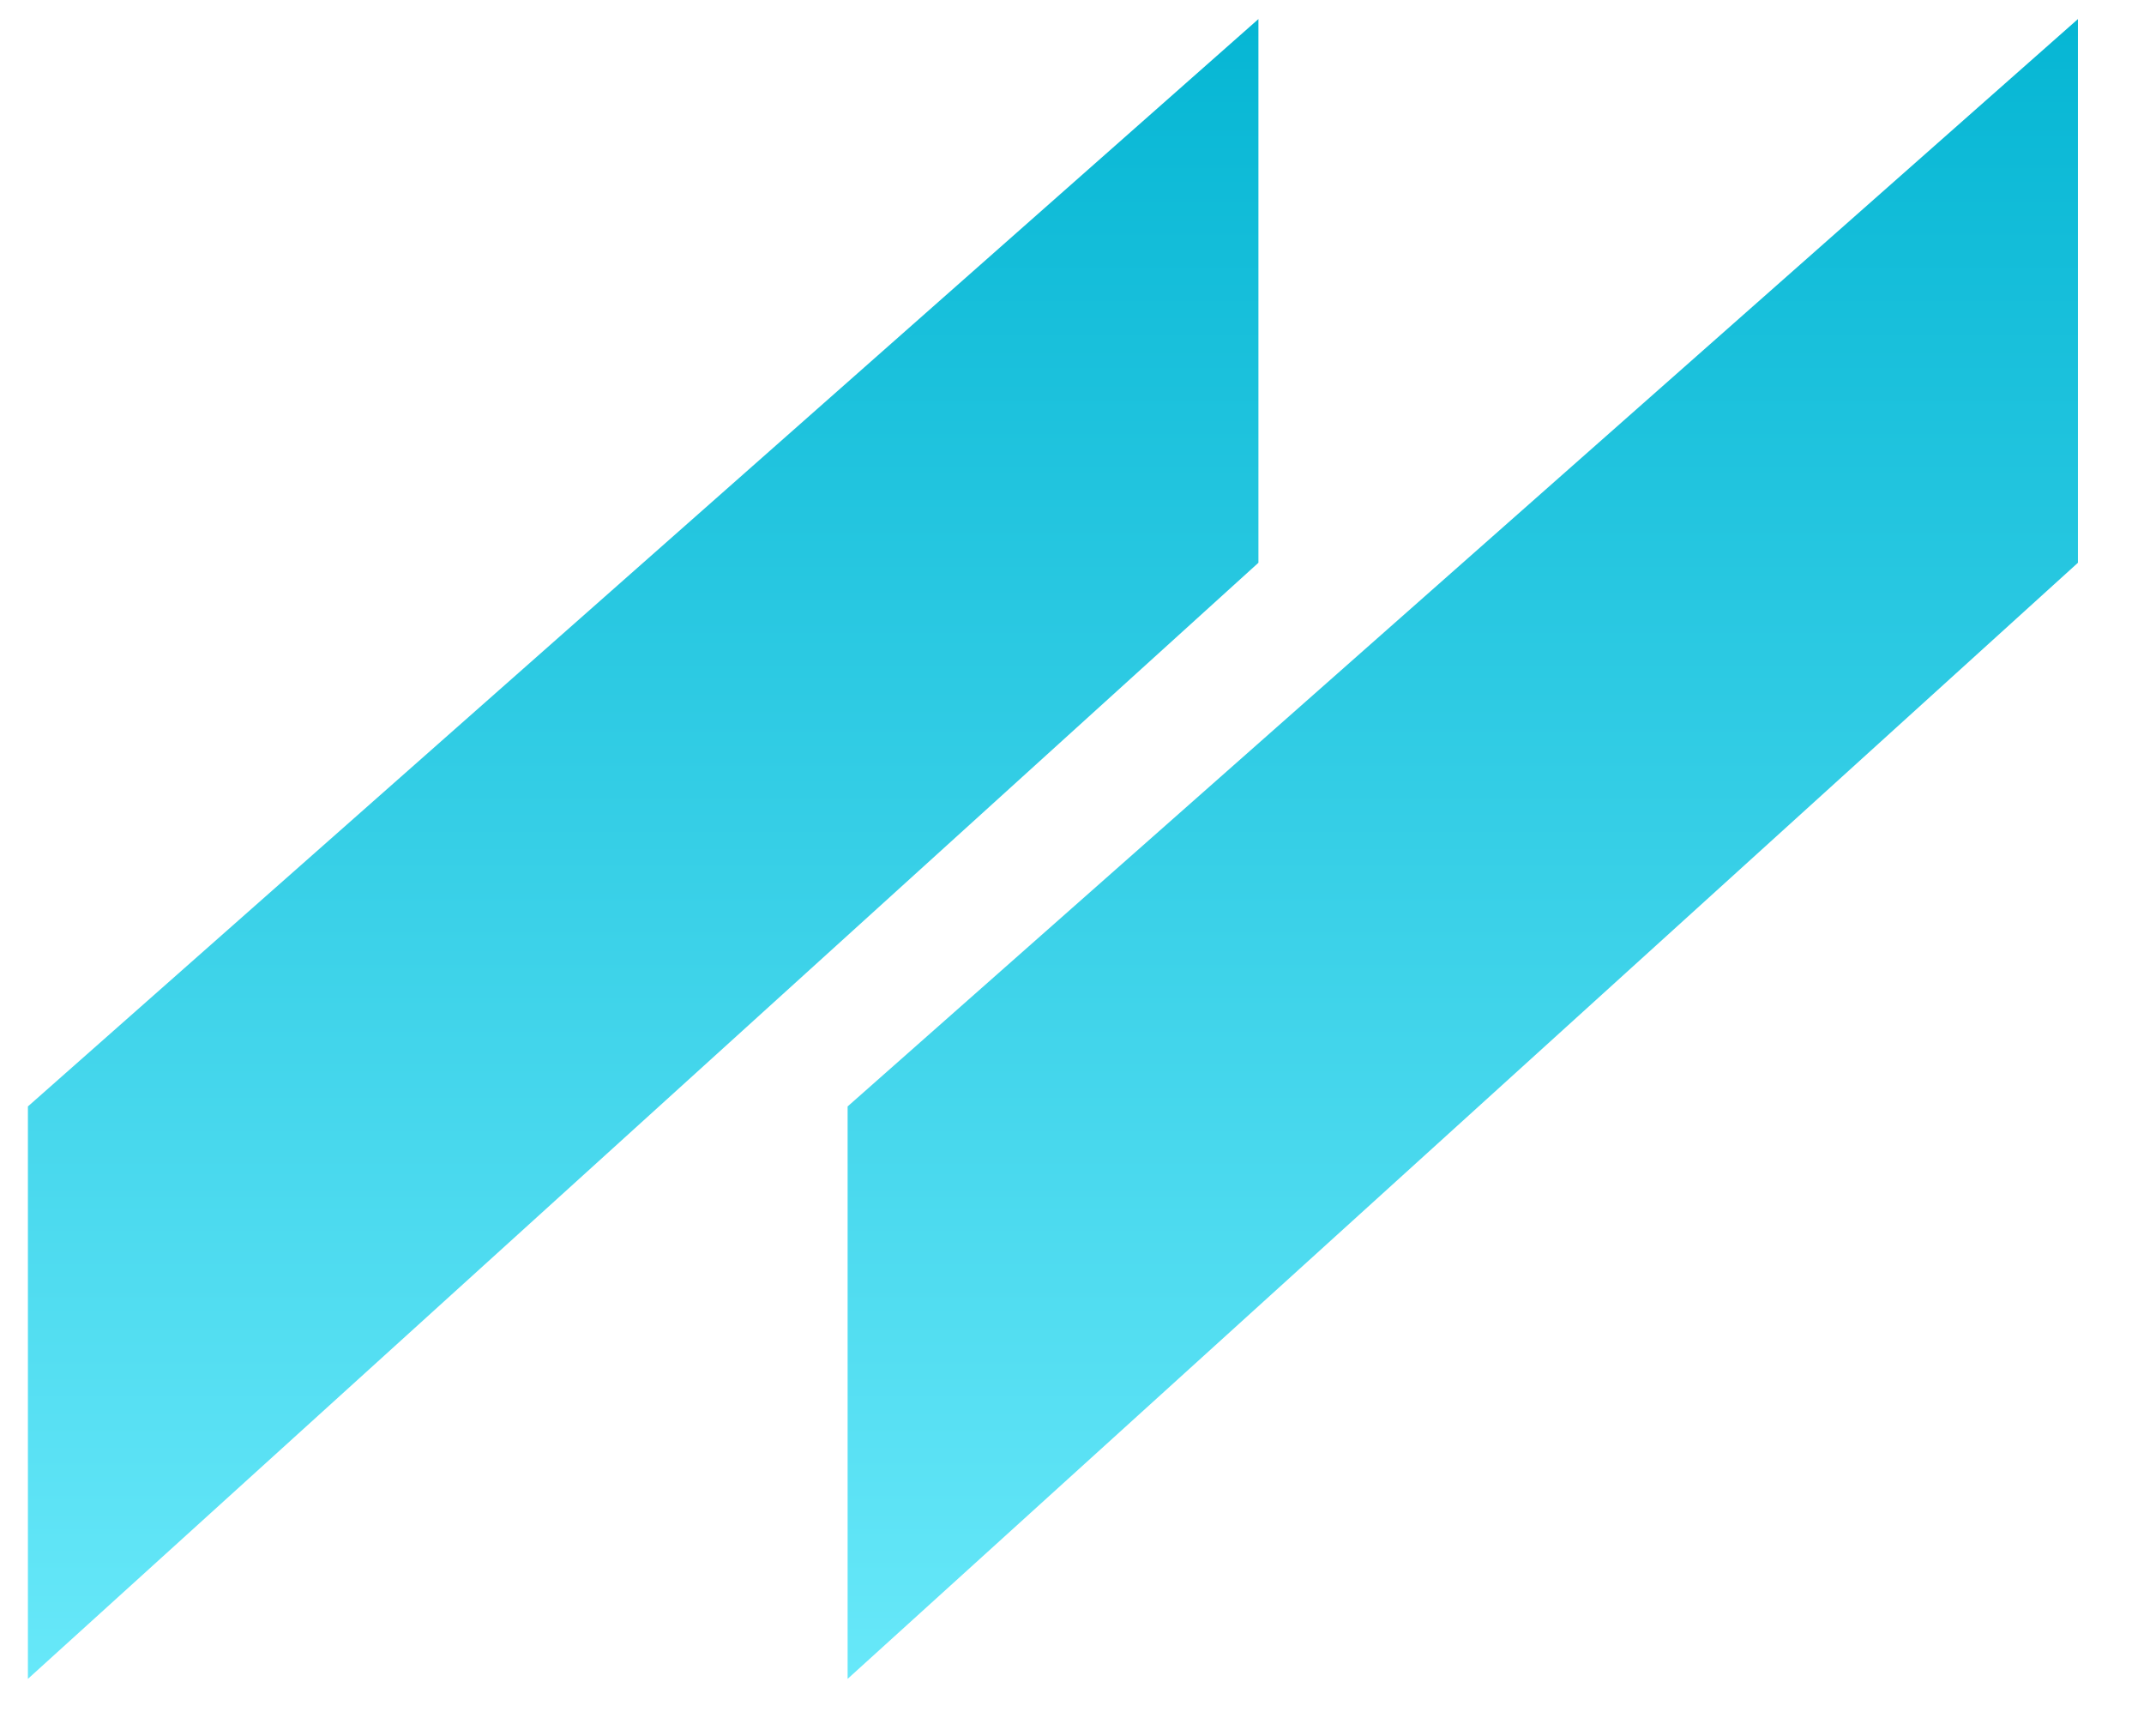
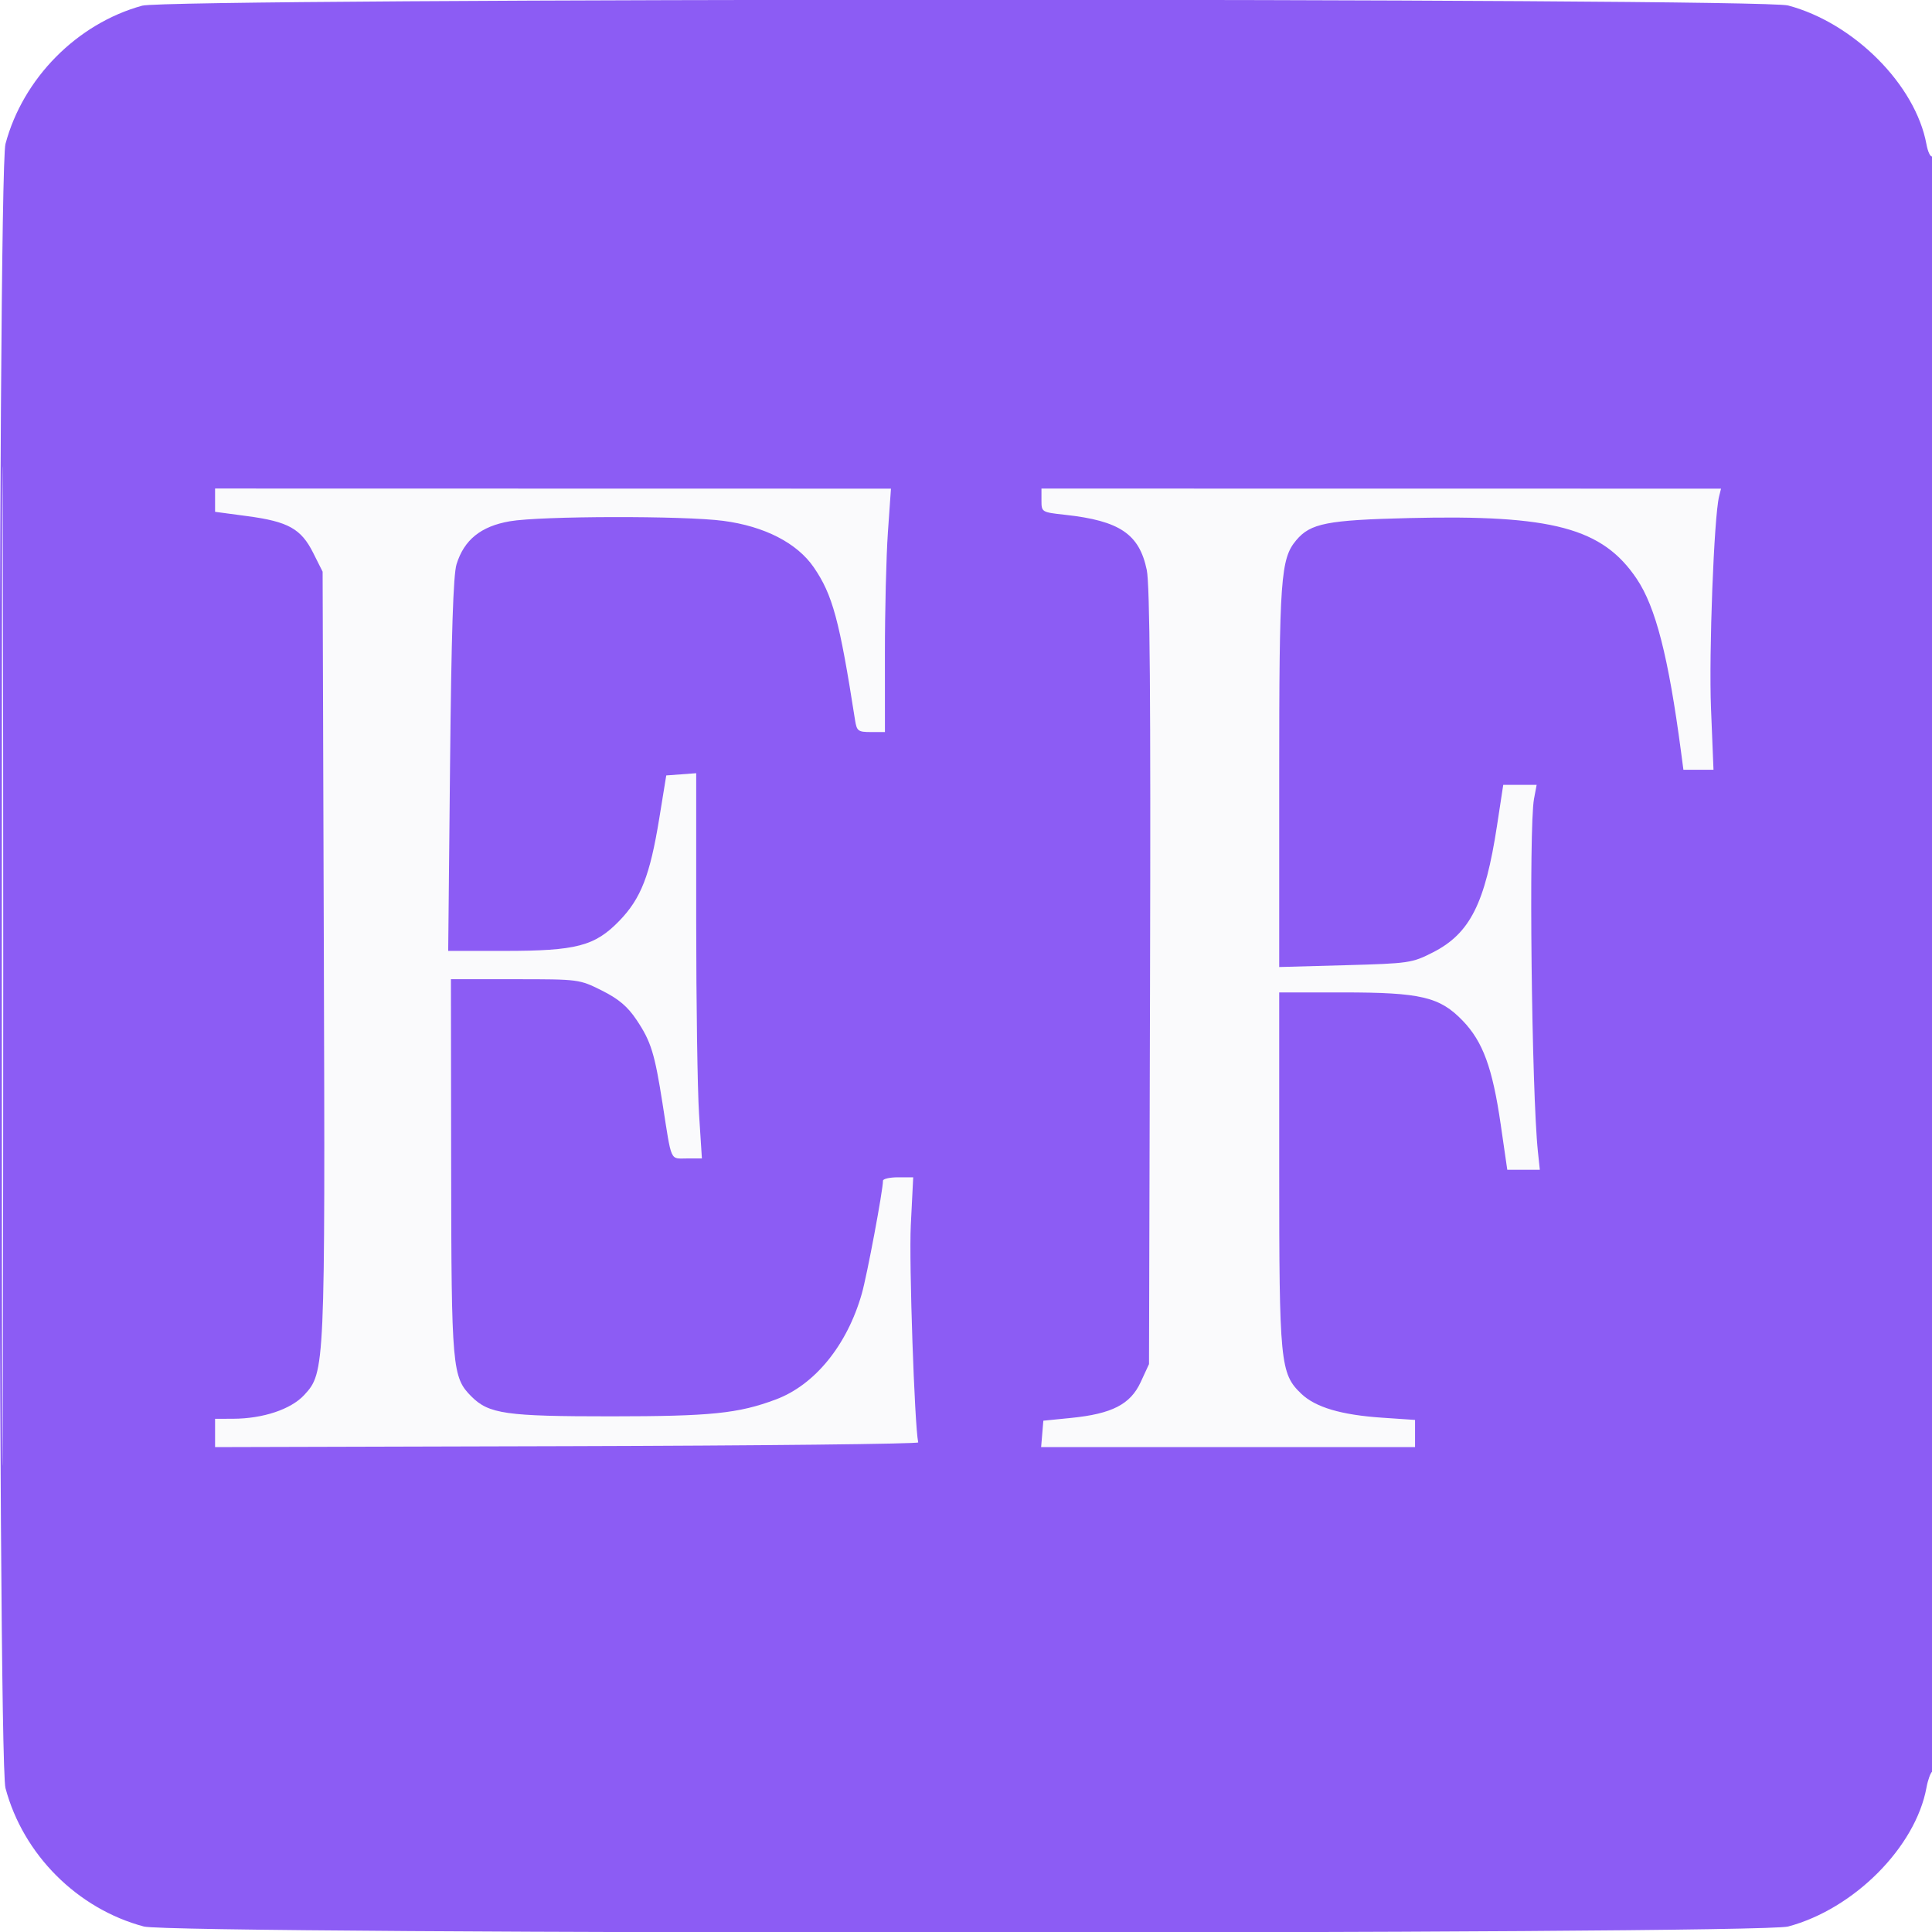
- <svg xmlns="http://www.w3.org/2000/svg" xmlns:xlink="http://www.w3.org/1999/xlink" version="1.1" preserveAspectRatio="xMidYMid meet" viewBox="344.564 330.278 111.737 91.218" width="53.87" height="43.61">
-   <defs>
-     <path d="M453.3 331.28L453.3 359.85L388.64 418.5L388.64 388.42L453.3 331.28Z" id="aFZf6T5ED" />
-     <linearGradient id="gradientb2ThqnP5Op" gradientUnits="userSpaceOnUse" x1="420.97" y1="331.28" x2="420.97" y2="418.5">
-       <stop style="stop-color: #06b6d4;stop-opacity: 1" offset="0%" />
-       <stop style="stop-color: #67e8f9;stop-opacity: 1" offset="100%" />
-     </linearGradient>
-     <path d="M410.23 331.28L410.23 359.85L345.56 418.5L345.56 388.42L410.23 331.28Z" id="a9fehgwfM" />
-     <linearGradient id="gradientk1wNV9Ostb" gradientUnits="userSpaceOnUse" x1="377.89" y1="331.28" x2="377.89" y2="418.5">
-       <stop style="stop-color: #06b6d4;stop-opacity: 1" offset="0%" />
-       <stop style="stop-color: #67e8f9;stop-opacity: 1" offset="100%" />
-     </linearGradient>
-   </defs>
-   <g>
-     <g>
-       <use xlink:href="#aFZf6T5ED" opacity="1" fill="url(#gradientb2ThqnP5Op)" />
-     </g>
-     <g>
-       <use xlink:href="#a9fehgwfM" opacity="1" fill="url(#gradientk1wNV9Ostb)" />
-     </g>
-   </g>
+ <svg xmlns="http://www.w3.org/2000/svg" width="43" height="43" viewBox="0 0 512 512" version="1.1">
+   <path d="M 57 132.551 L 57 135.636 65.605 136.787 C 76.389 138.230, 79.800 140.138, 83 146.517 L 85.500 151.500 85.821 252 C 86.175 362.817, 86.135 363.718, 80.634 369.678 C 77.114 373.492, 69.702 375.968, 61.750 375.988 L 57 376 57 379.750 L 57 383.500 150.250 383.248 C 201.537 383.110, 243.425 382.660, 243.334 382.248 C 242.359 377.844, 240.877 334.521, 241.368 324.750 L 242.008 312 238.004 312 C 235.802 312, 234 312.405, 234 312.901 C 234 315.455, 229.786 337.943, 228.389 342.841 C 224.501 356.479, 215.946 367.006, 205.607 370.874 C 195.661 374.595, 188.431 375.337, 162 375.347 C 134.074 375.357, 129.562 374.716, 124.923 370.077 C 119.836 364.990, 119.623 362.567, 119.559 309 L 119.500 259.500 136.500 259.500 C 153.389 259.500, 153.539 259.520, 159.500 262.500 C 163.961 264.731, 166.327 266.737, 168.723 270.323 C 172.528 276.016, 173.500 279.157, 175.588 292.500 C 178.053 308.251, 177.498 307, 182.023 307 L 186.009 307 185.254 295.250 C 184.839 288.788, 184.500 265.817, 184.500 244.204 L 184.500 204.909 180.532 205.204 L 176.565 205.500 174.708 216.912 C 172.258 231.963, 169.854 238.128, 164.131 244.030 C 157.639 250.724, 152.767 252, 133.706 252 L 118.776 252 119.267 202.750 C 119.614 167.993, 120.118 152.337, 120.982 149.547 C 122.991 143.059, 127.417 139.481, 135.087 138.145 C 143.265 136.721, 181.134 136.642, 191.678 138.028 C 202.593 139.462, 211.243 143.904, 215.657 150.342 C 220.656 157.633, 222.457 164.295, 226.584 190.750 C 227.050 193.742, 227.385 194, 230.803 194 L 234.516 194 234.508 173.250 C 234.504 161.838, 234.863 147.325, 235.306 141 L 236.113 129.500 146.556 129.483 L 57 129.466 57 132.551 M 276 132.609 C 276 135.712, 276.059 135.748, 282.250 136.425 C 296.731 138.008, 301.928 141.518, 303.907 151.053 C 304.726 154.999, 304.969 185.291, 304.773 259.019 L 304.500 361.500 302.289 366.289 C 299.573 372.172, 294.670 374.688, 283.808 375.771 L 276.500 376.500 276.205 380 L 275.909 383.500 325.455 383.500 L 375 383.500 375 379.898 L 375 376.296 366.250 375.703 C 355.408 374.969, 348.598 372.948, 344.841 369.347 C 339.272 364.012, 339 361.241, 339 309.818 L 339 263 355.818 263 C 376.554 263, 381.549 264.179, 387.643 270.508 C 392.990 276.063, 395.530 282.999, 397.702 297.984 L 399.444 310 403.756 310 L 408.069 310 407.565 305.250 C 405.888 289.441, 405.111 219.257, 406.529 211.699 L 407.223 208 402.798 208 L 398.374 208 396.734 218.750 C 393.580 239.420, 389.559 247.386, 379.757 252.382 C 374.204 255.213, 373.431 255.326, 356.507 255.791 L 339 256.273 339 206.186 C 339 153.259, 339.371 148.090, 343.519 143.160 C 347.292 138.676, 351.681 137.816, 373.500 137.289 C 411.412 136.374, 424.680 139.918, 433.740 153.382 C 438.775 160.864, 442.165 174.091, 445.494 199.250 L 446.123 204 450.108 204 L 454.093 204 453.434 187.750 C 452.842 173.143, 454.219 136.961, 455.573 131.561 L 456.090 129.500 366.045 129.488 L 276 129.476 276 132.609" stroke="none" fill="#fafafc" fill-rule="evenodd" />
+   <path d="M 37.688 1.502 C 20.428 6.246, 6.078 20.753, 1.453 38.131 C -0.692 46.190, -0.692 465.810, 1.453 473.869 C 6.142 491.486, 20.514 505.858, 38.131 510.547 C 46.190 512.692, 465.810 512.692, 473.869 510.547 C 491.313 505.904, 507.636 489.518, 510.536 473.739 C 510.916 471.670, 511.626 469.731, 512.113 469.430 C 512.624 469.114, 513 378.229, 513 254.882 C 513 130.040, 512.629 41.111, 512.110 41.432 C 511.620 41.735, 510.910 40.299, 510.532 38.241 C 507.636 22.482, 491.303 6.093, 473.869 1.453 C 466.164 -0.598, 45.154 -0.551, 37.688 1.502 M 0.491 256 C 0.491 373.975, 0.607 422.238, 0.750 363.250 C 0.892 304.263, 0.892 207.738, 0.750 148.750 C 0.607 89.763, 0.491 138.025, 0.491 256 M 57 132.551 L 57 135.636 65.605 136.787 C 76.389 138.230, 79.800 140.138, 83 146.517 L 85.500 151.500 85.821 252 C 86.175 362.817, 86.135 363.718, 80.634 369.678 C 77.114 373.492, 69.702 375.968, 61.750 375.988 L 57 376 57 379.750 L 57 383.500 150.250 383.248 C 201.537 383.110, 243.425 382.660, 243.334 382.248 C 242.359 377.844, 240.877 334.521, 241.368 324.750 L 242.008 312 238.004 312 C 235.802 312, 234 312.405, 234 312.901 C 234 315.455, 229.786 337.943, 228.389 342.841 C 224.501 356.479, 215.946 367.006, 205.607 370.874 C 195.661 374.595, 188.431 375.337, 162 375.347 C 134.074 375.357, 129.562 374.716, 124.923 370.077 C 119.836 364.990, 119.623 362.567, 119.559 309 L 119.500 259.500 136.500 259.500 C 153.389 259.500, 153.539 259.520, 159.500 262.500 C 163.961 264.731, 166.327 266.737, 168.723 270.323 C 172.528 276.016, 173.500 279.157, 175.588 292.500 C 178.053 308.251, 177.498 307, 182.023 307 L 186.009 307 185.254 295.250 C 184.839 288.788, 184.500 265.817, 184.500 244.204 L 184.500 204.909 180.532 205.204 L 176.565 205.500 174.708 216.912 C 172.258 231.963, 169.854 238.128, 164.131 244.030 C 157.639 250.724, 152.767 252, 133.706 252 L 118.776 252 119.267 202.750 C 119.614 167.993, 120.118 152.337, 120.982 149.547 C 122.991 143.059, 127.417 139.481, 135.087 138.145 C 143.265 136.721, 181.134 136.642, 191.678 138.028 C 202.593 139.462, 211.243 143.904, 215.657 150.342 C 220.656 157.633, 222.457 164.295, 226.584 190.750 C 227.050 193.742, 227.385 194, 230.803 194 L 234.516 194 234.508 173.250 C 234.504 161.838, 234.863 147.325, 235.306 141 L 236.113 129.500 146.556 129.483 L 57 129.466 57 132.551 M 276 132.609 C 276 135.712, 276.059 135.748, 282.250 136.425 C 296.731 138.008, 301.928 141.518, 303.907 151.053 C 304.726 154.999, 304.969 185.291, 304.773 259.019 L 304.500 361.500 302.289 366.289 C 299.573 372.172, 294.670 374.688, 283.808 375.771 L 276.500 376.500 276.205 380 L 275.909 383.500 325.455 383.500 L 375 383.500 375 379.898 L 375 376.296 366.250 375.703 C 355.408 374.969, 348.598 372.948, 344.841 369.347 C 339.272 364.012, 339 361.241, 339 309.818 L 339 263 355.818 263 C 376.554 263, 381.549 264.179, 387.643 270.508 C 392.990 276.063, 395.530 282.999, 397.702 297.984 L 399.444 310 403.756 310 L 408.069 310 407.565 305.250 C 405.888 289.441, 405.111 219.257, 406.529 211.699 L 407.223 208 402.798 208 L 398.374 208 396.734 218.750 C 393.580 239.420, 389.559 247.386, 379.757 252.382 C 374.204 255.213, 373.431 255.326, 356.507 255.791 L 339 256.273 339 206.186 C 339 153.259, 339.371 148.090, 343.519 143.160 C 347.292 138.676, 351.681 137.816, 373.500 137.289 C 411.412 136.374, 424.680 139.918, 433.740 153.382 C 438.775 160.864, 442.165 174.091, 445.494 199.250 L 446.123 204 450.108 204 L 454.093 204 453.434 187.750 C 452.842 173.143, 454.219 136.961, 455.573 131.561 L 456.090 129.500 366.045 129.488 L 276 129.476 276 132.609" stroke="none" fill="#8c5cf4" fill-rule="evenodd" />
</svg>
